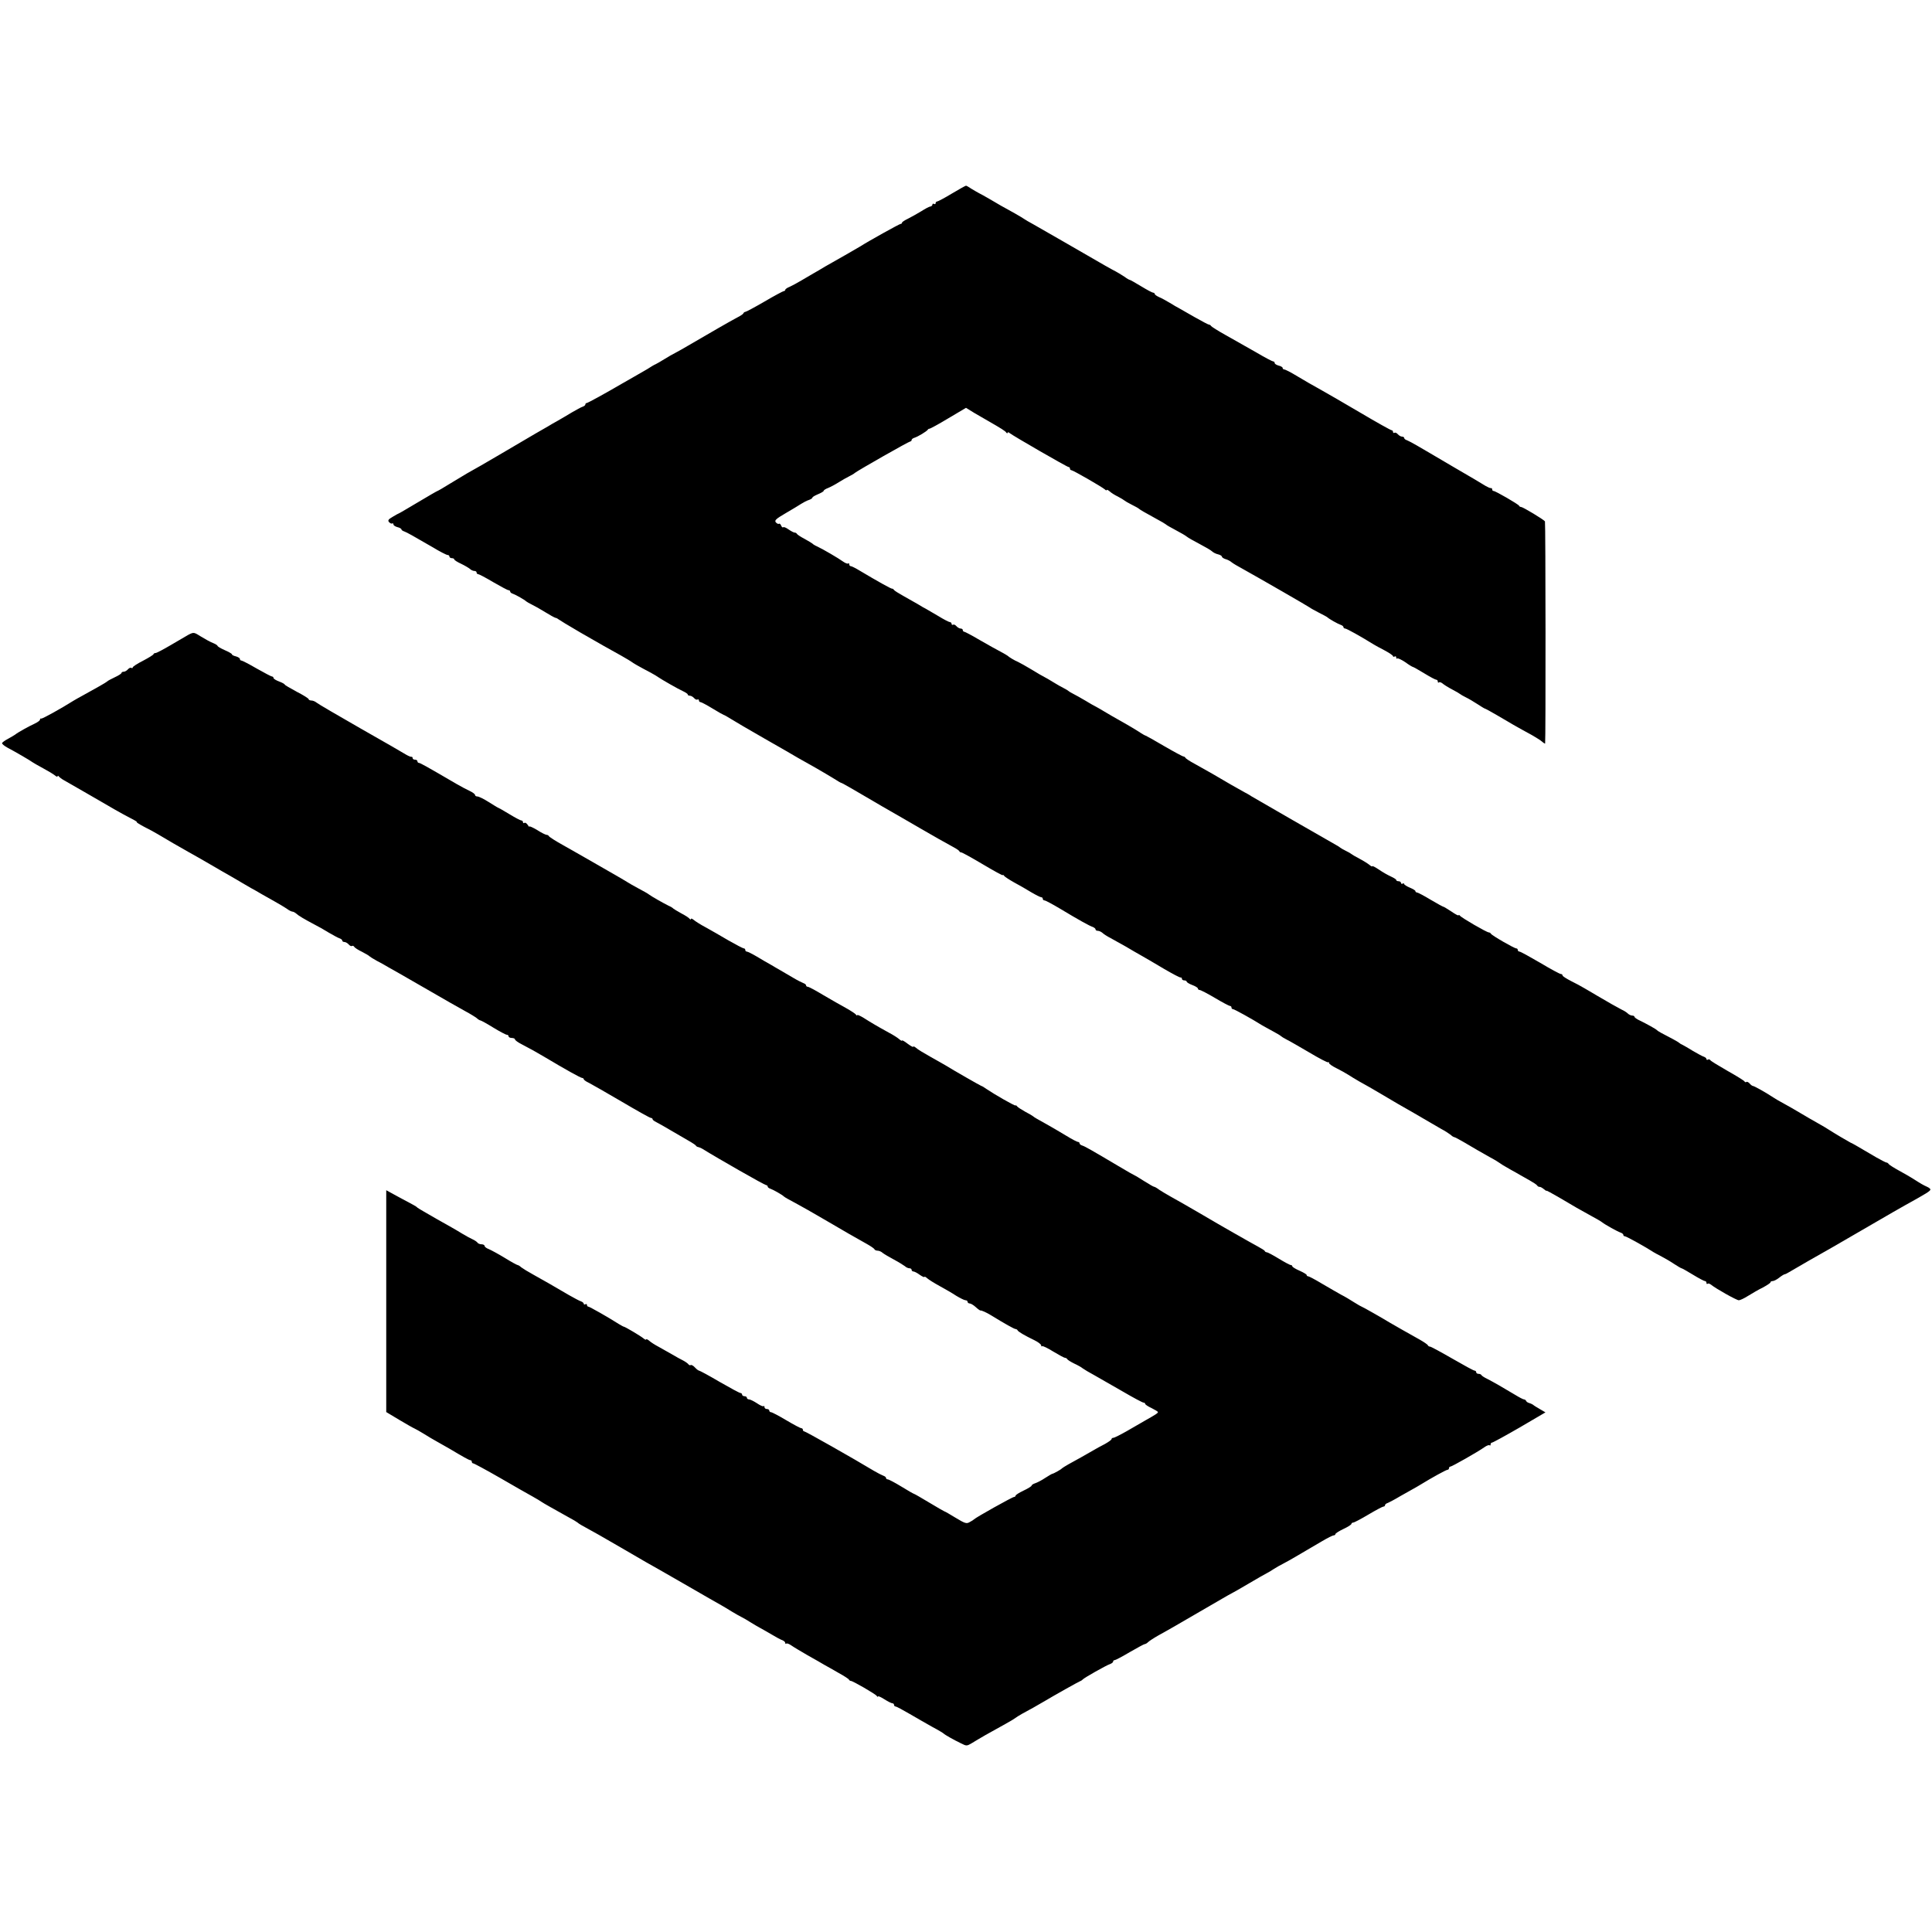
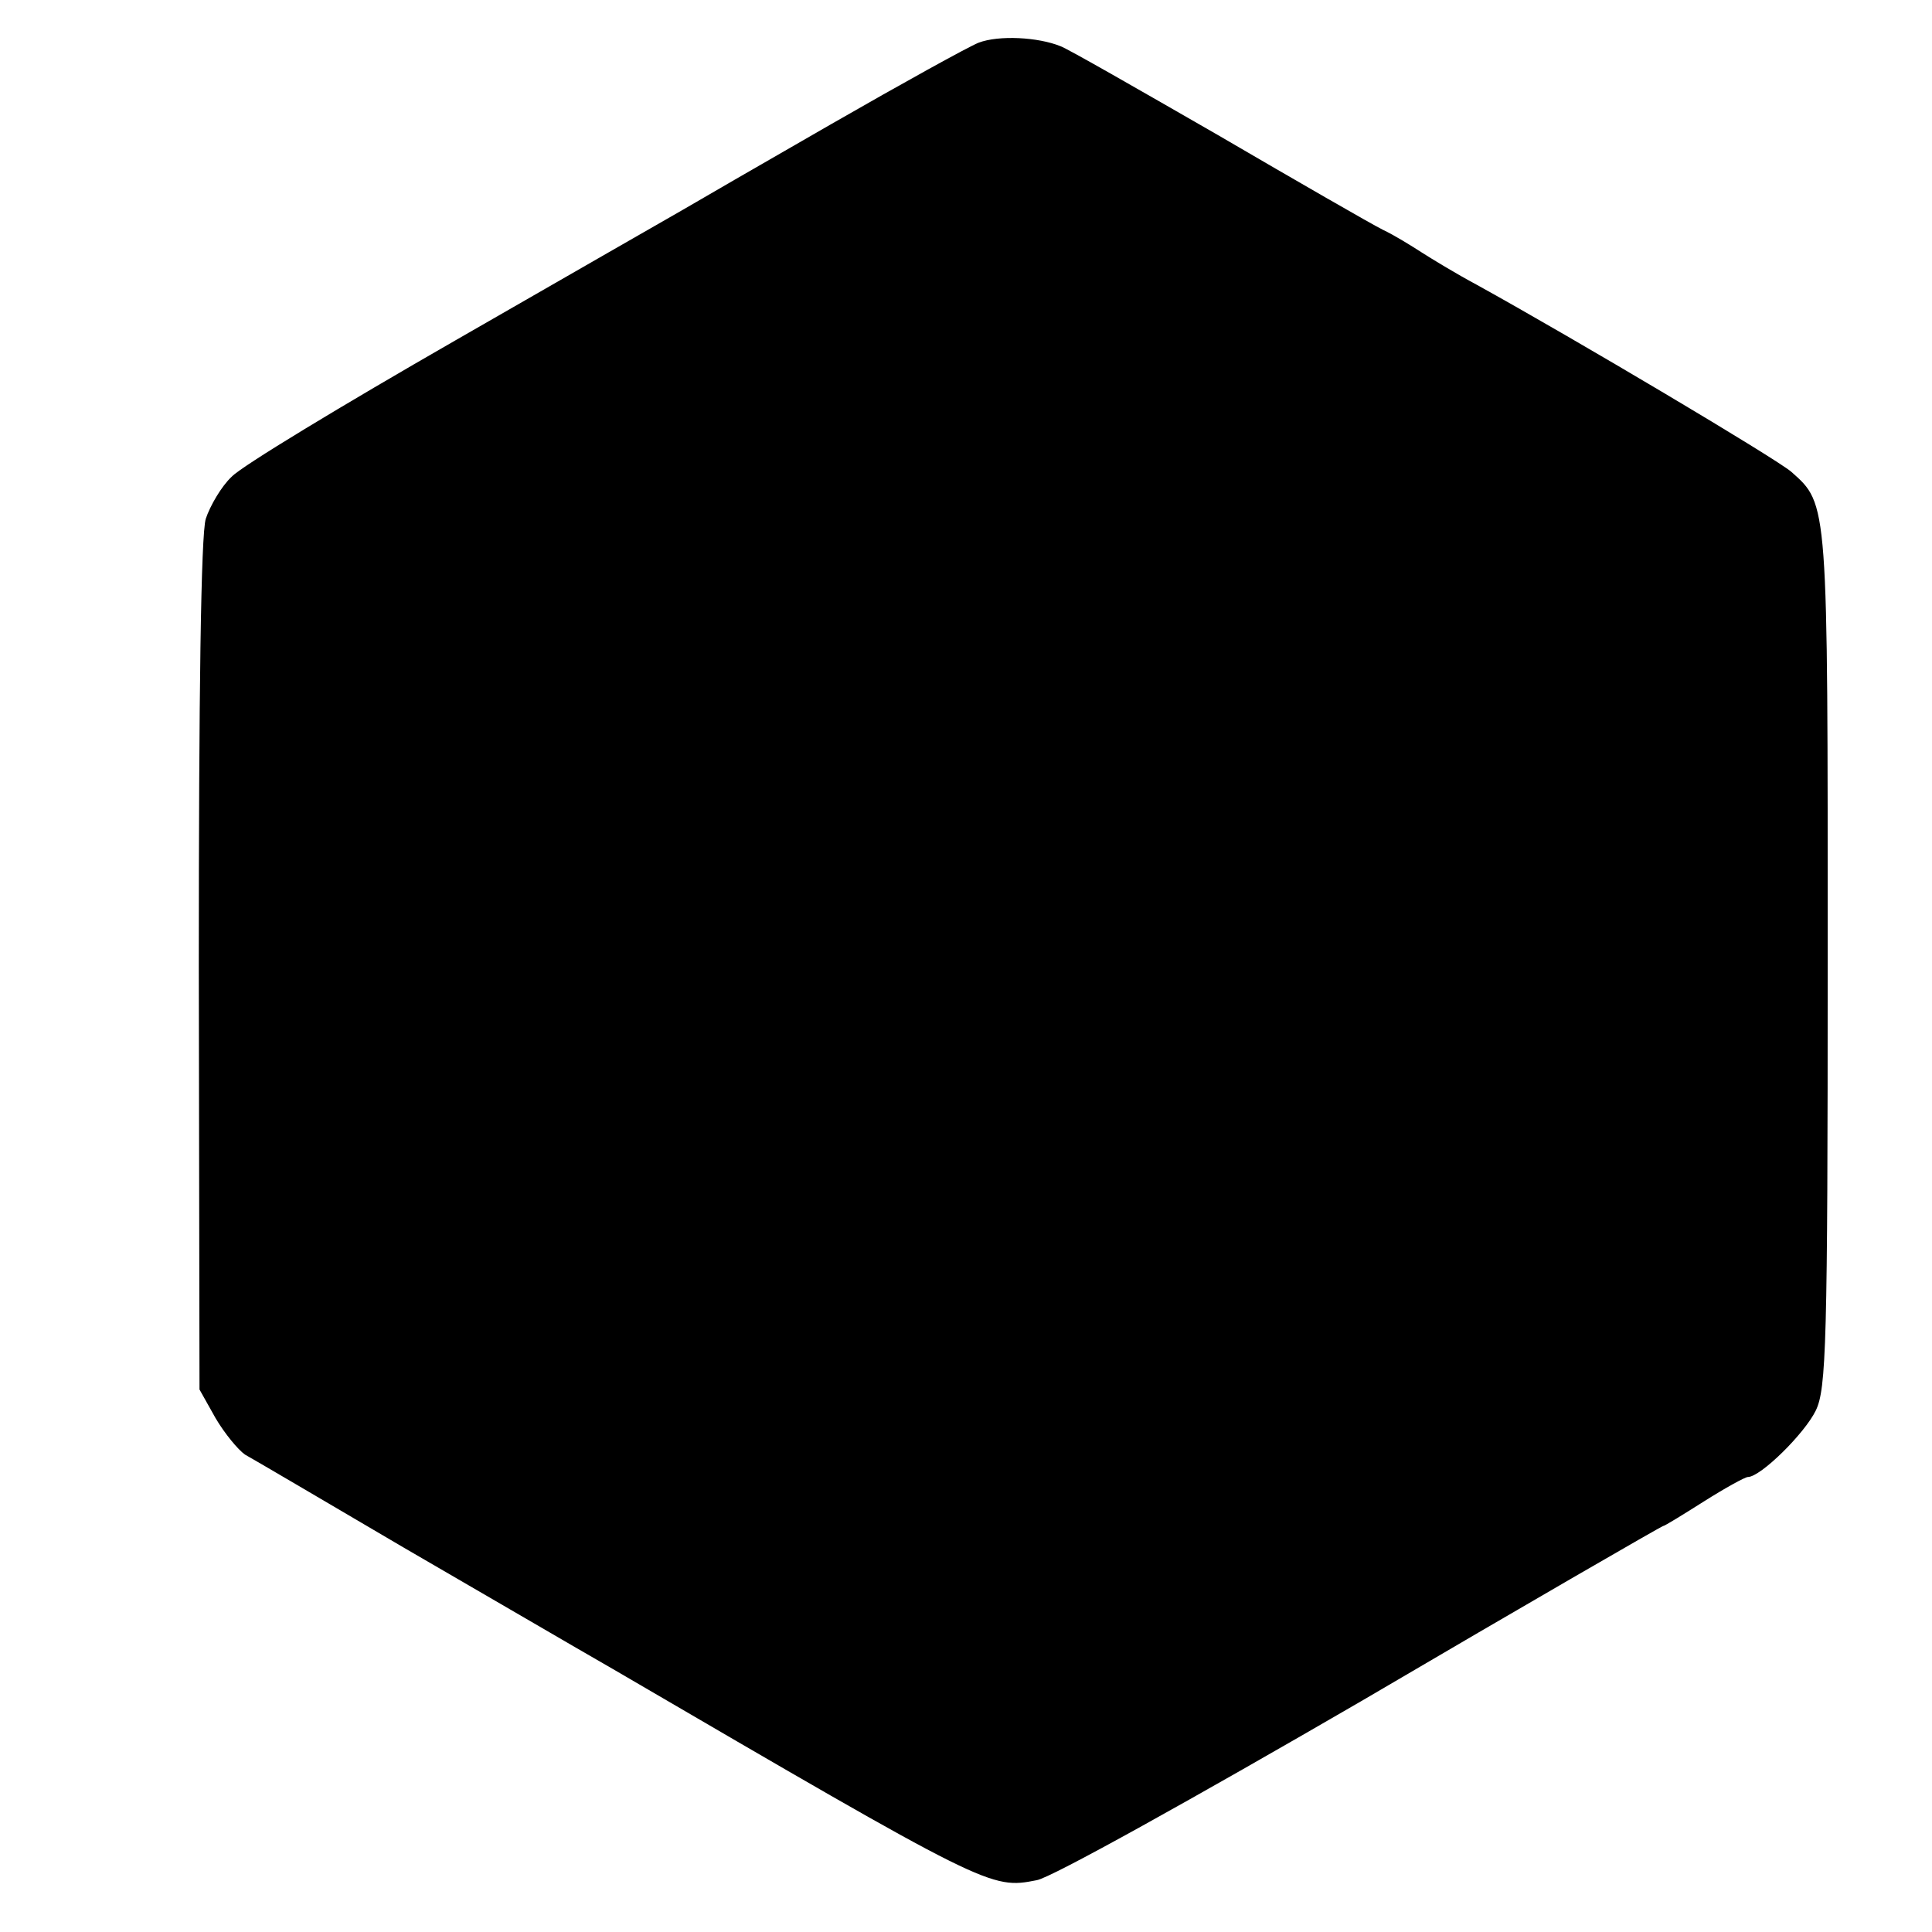
- <svg xmlns="http://www.w3.org/2000/svg" version="1.0" width="1208pt" height="1208pt" viewBox="0 0 1208 1208" preserveAspectRatio="xMidYMid meet">
-   <g transform="translate(0,1208) scale(0.1,-0.1)" fill="#000000" stroke="none">
-     <path d="M5952 10870 c-46 -28 -88 -50 -93 -50 -5 0 -9 -5 -9 -11 0 -5 -4 -7 -10 -4 -5 3 -10 1 -10 -4 0 -6 -6 -11 -12 -12 -7 0 -33 -14 -58 -30 -25 -15 -62 -36 -82 -46 -21 -10 -38 -21 -38 -25 0 -5 -4 -8 -9 -8 -7 0 -205 -110 -251 -140 -8 -5 -51 -30 -95 -55 -44 -25 -100 -57 -125 -71 -25 -15 -58 -35 -75 -44 -16 -9 -50 -29 -75 -44 -25 -15 -57 -32 -72 -39 -16 -6 -28 -15 -28 -19 0 -4 -4 -8 -9 -8 -4 0 -59 -29 -120 -65 -62 -36 -116 -65 -121 -65 -4 0 -10 -4 -12 -9 -1 -5 -20 -17 -40 -27 -33 -17 -177 -100 -307 -176 -25 -15 -59 -34 -76 -43 -16 -8 -48 -26 -70 -40 -22 -14 -47 -28 -55 -32 -8 -3 -32 -17 -53 -31 -22 -13 -60 -35 -85 -49 -26 -15 -60 -34 -77 -44 -101 -59 -210 -119 -217 -119 -4 0 -8 -4 -8 -9 0 -5 -8 -11 -17 -14 -10 -3 -40 -20 -68 -36 -27 -17 -68 -40 -90 -53 -22 -12 -48 -27 -57 -33 -9 -5 -45 -26 -80 -46 -35 -20 -135 -79 -223 -131 -88 -52 -167 -97 -175 -101 -17 -9 -22 -12 -133 -79 -43 -27 -80 -48 -82 -48 -2 0 -56 -31 -121 -70 -64 -38 -118 -70 -120 -70 -1 0 -19 -9 -38 -21 -28 -16 -33 -23 -23 -34 7 -7 15 -11 19 -8 5 2 8 0 8 -6 0 -6 11 -13 25 -17 14 -3 25 -10 25 -14 0 -4 8 -10 18 -13 18 -7 47 -23 178 -99 44 -27 86 -48 92 -48 7 0 12 -4 12 -10 0 -5 7 -10 15 -10 8 0 15 -3 15 -7 0 -5 19 -17 43 -28 23 -11 48 -26 55 -32 7 -7 20 -13 28 -13 8 0 14 -4 14 -10 0 -5 4 -10 10 -10 5 0 47 -22 94 -50 47 -27 89 -50 95 -50 6 0 11 -4 11 -9 0 -5 8 -11 18 -14 17 -6 72 -37 82 -47 3 -3 19 -12 35 -20 17 -8 54 -29 83 -47 29 -18 58 -34 65 -36 7 -1 14 -5 17 -8 3 -3 65 -41 139 -84 139 -80 155 -89 256 -145 33 -19 62 -36 65 -39 5 -5 39 -25 124 -70 17 -9 35 -20 40 -24 23 -16 126 -75 155 -88 17 -8 31 -17 31 -21 0 -5 6 -8 14 -8 7 0 19 -7 26 -15 7 -8 16 -12 21 -9 5 3 9 0 9 -5 0 -6 4 -11 10 -11 5 0 39 -18 75 -40 36 -22 68 -40 70 -40 3 0 22 -11 43 -24 20 -13 116 -69 212 -124 96 -55 191 -109 210 -121 19 -11 69 -39 110 -62 41 -24 93 -54 115 -68 22 -14 42 -26 45 -26 5 0 98 -54 210 -120 30 -18 72 -42 93 -54 53 -30 90 -52 192 -111 90 -52 139 -80 205 -116 19 -10 37 -22 38 -26 2 -5 8 -8 13 -8 5 0 65 -33 134 -74 69 -41 125 -72 125 -68 0 4 4 2 8 -4 4 -6 32 -24 62 -41 30 -16 79 -44 108 -62 29 -17 57 -31 62 -31 6 0 10 -4 10 -10 0 -5 5 -10 11 -10 6 0 49 -23 96 -51 113 -68 184 -108 206 -115 9 -4 17 -10 17 -15 0 -5 6 -9 14 -9 8 0 21 -6 28 -12 7 -7 31 -23 53 -34 22 -12 65 -36 95 -53 30 -18 75 -44 100 -58 25 -14 88 -51 140 -82 52 -30 98 -55 103 -53 4 1 7 -3 7 -8 0 -6 7 -10 15 -10 8 0 15 -4 15 -8 0 -4 16 -14 35 -21 19 -7 35 -17 35 -22 0 -5 5 -9 11 -9 6 0 49 -22 96 -50 47 -28 89 -50 94 -50 5 0 9 -4 9 -10 0 -5 4 -10 10 -10 8 0 120 -62 180 -100 8 -5 38 -21 65 -36 28 -15 52 -29 55 -33 3 -3 19 -13 35 -21 17 -8 80 -45 142 -81 62 -37 114 -64 117 -61 4 3 6 1 6 -5 0 -5 21 -20 48 -33 26 -13 58 -31 72 -40 14 -9 46 -29 71 -43 25 -13 94 -53 153 -88 59 -35 123 -73 144 -84 20 -11 66 -38 102 -59 36 -21 85 -50 110 -64 25 -13 52 -31 61 -38 8 -8 18 -14 22 -14 3 0 30 -14 59 -31 63 -38 108 -63 168 -97 25 -13 52 -30 60 -36 8 -6 26 -17 39 -24 13 -8 40 -23 60 -34 20 -12 56 -32 81 -46 25 -14 48 -29 51 -34 3 -6 10 -9 15 -9 5 1 17 -6 27 -14 9 -8 17 -13 17 -10 0 2 35 -17 78 -42 96 -57 132 -78 202 -116 30 -16 61 -34 68 -40 19 -15 95 -57 115 -64 9 -3 17 -9 17 -14 0 -5 4 -9 10 -9 8 0 130 -67 180 -100 8 -5 31 -17 50 -27 19 -10 54 -30 76 -45 23 -15 45 -28 48 -28 3 0 35 -18 71 -40 36 -22 70 -40 75 -40 6 0 10 -5 10 -12 0 -6 3 -8 7 -5 3 4 13 1 22 -6 29 -24 159 -97 173 -97 8 0 34 12 59 28 24 15 65 39 92 52 26 14 47 28 47 32 0 5 6 8 14 8 7 0 25 9 39 20 15 12 30 21 34 22 4 0 17 6 28 13 21 13 214 124 277 159 31 18 150 87 376 218 26 15 58 33 72 41 139 77 160 90 160 100 0 4 -10 12 -22 17 -22 10 -35 17 -88 51 -14 9 -52 31 -85 49 -33 18 -63 37 -66 42 -3 5 -9 9 -13 9 -3 -1 -31 14 -62 31 -116 68 -149 88 -164 94 -14 7 -92 53 -136 81 -10 7 -39 24 -64 38 -45 25 -56 32 -165 96 -33 19 -67 38 -75 42 -8 4 -27 15 -42 25 -47 31 -120 72 -128 72 -4 0 -13 7 -20 15 -7 8 -16 13 -20 10 -5 -3 -10 -2 -12 3 -1 4 -49 34 -106 66 -56 32 -105 62 -108 67 -3 5 -10 7 -15 4 -5 -4 -9 -2 -9 3 0 5 -8 12 -17 15 -10 3 -40 20 -68 36 -27 17 -57 34 -65 38 -8 3 -17 9 -20 12 -3 3 -21 14 -40 24 -68 35 -95 50 -100 56 -6 7 -62 38 -107 60 -18 8 -33 19 -33 23 0 4 -6 8 -14 8 -8 0 -21 6 -28 13 -7 7 -24 18 -38 24 -29 15 -84 46 -155 88 -28 16 -63 38 -80 47 -16 10 -54 30 -82 44 -29 15 -53 30 -53 35 0 5 -5 9 -11 9 -6 0 -64 31 -129 70 -65 38 -123 70 -129 70 -6 0 -11 5 -11 10 0 6 -4 10 -9 10 -13 0 -155 82 -159 92 -2 4 -8 8 -13 8 -13 0 -172 92 -181 105 -4 5 -8 6 -8 2 0 -4 -20 6 -44 23 -25 16 -47 30 -50 30 -3 0 -40 20 -82 45 -41 25 -80 45 -85 45 -5 0 -9 4 -9 8 0 5 -16 14 -35 22 -19 8 -35 18 -35 22 0 5 -4 6 -10 3 -5 -3 -10 -1 -10 4 0 6 -7 11 -15 11 -8 0 -15 3 -15 8 0 4 -15 13 -32 21 -18 8 -52 27 -75 43 -24 16 -43 26 -43 22 0 -4 -8 0 -17 8 -10 8 -38 26 -63 39 -25 13 -47 26 -50 29 -3 3 -18 12 -35 20 -16 8 -32 17 -35 20 -3 3 -14 10 -25 16 -43 24 -502 288 -530 305 -16 11 -37 22 -45 26 -8 4 -46 26 -85 48 -84 50 -151 88 -225 129 -30 16 -56 33 -58 38 -2 4 -8 8 -12 8 -5 0 -59 29 -121 65 -61 36 -113 65 -115 65 -3 0 -23 11 -45 26 -22 14 -56 34 -75 45 -78 44 -111 63 -139 80 -16 10 -39 23 -50 29 -11 5 -42 23 -70 40 -27 16 -61 35 -75 42 -14 7 -27 15 -30 18 -3 3 -16 11 -30 18 -14 7 -43 23 -65 37 -22 14 -47 28 -55 32 -8 4 -44 24 -79 46 -35 21 -74 43 -85 48 -22 9 -57 30 -66 39 -3 3 -23 14 -45 26 -22 11 -80 44 -129 72 -49 29 -93 52 -97 52 -5 0 -9 5 -9 10 0 6 -6 10 -14 10 -7 0 -19 7 -26 15 -7 8 -16 12 -21 9 -5 -3 -9 0 -9 5 0 6 -5 11 -10 11 -6 0 -39 17 -73 38 -35 21 -70 41 -77 45 -8 4 -32 17 -52 30 -21 12 -61 35 -90 51 -29 16 -56 33 -59 38 -3 5 -8 8 -10 7 -4 -3 -98 50 -202 112 -26 16 -52 29 -57 29 -6 0 -10 5 -10 12 0 6 -3 8 -6 5 -4 -4 -19 2 -33 12 -29 21 -123 76 -161 94 -14 6 -27 14 -30 18 -3 3 -25 16 -50 30 -25 13 -46 27 -48 32 -2 4 -8 7 -14 7 -5 0 -22 9 -38 20 -15 11 -30 17 -33 13 -4 -3 -9 2 -13 11 -3 9 -10 14 -14 11 -4 -3 -13 2 -19 9 -10 12 1 22 61 57 40 23 84 50 98 59 14 9 35 20 48 24 12 4 22 11 22 15 0 4 16 13 35 21 19 8 35 17 35 21 0 4 12 12 28 18 15 6 45 22 67 36 22 14 51 30 65 37 14 7 30 16 35 21 20 16 338 197 347 197 4 0 8 4 8 9 0 5 8 11 18 14 22 7 75 39 83 50 3 5 8 7 10 6 2 -1 55 27 116 64 l113 67 52 -32 c29 -17 67 -39 83 -48 87 -50 111 -65 117 -75 4 -5 8 -6 8 -1 0 5 6 4 13 -2 21 -17 359 -212 368 -212 5 0 9 -4 9 -10 0 -5 4 -10 9 -10 10 0 189 -103 209 -120 6 -6 12 -8 12 -4 0 4 8 0 18 -8 9 -9 33 -24 52 -33 19 -10 37 -21 40 -24 3 -3 23 -15 45 -26 22 -11 42 -22 45 -25 6 -6 40 -26 110 -64 30 -16 57 -32 60 -35 3 -4 30 -19 60 -35 30 -16 62 -34 70 -41 8 -7 44 -27 80 -46 36 -19 71 -39 78 -46 7 -7 24 -16 38 -19 13 -3 24 -10 24 -14 0 -5 10 -12 23 -16 12 -3 29 -12 37 -19 8 -7 40 -26 70 -42 99 -55 415 -237 420 -242 3 -3 28 -17 55 -31 28 -14 52 -27 55 -30 10 -10 65 -41 83 -47 9 -3 17 -9 17 -14 0 -5 5 -9 11 -9 9 0 102 -52 179 -100 8 -5 39 -22 68 -37 28 -15 52 -31 52 -36 0 -4 5 -5 10 -2 6 3 10 1 10 -6 0 -7 3 -10 6 -6 4 3 26 -7 50 -23 23 -17 45 -30 48 -30 3 0 35 -18 71 -40 36 -22 70 -40 75 -40 6 0 10 -5 10 -12 0 -6 3 -8 7 -5 3 4 13 1 22 -6 9 -8 36 -25 61 -38 25 -13 47 -26 50 -29 3 -3 19 -12 35 -20 17 -8 49 -27 72 -42 23 -15 44 -28 46 -28 3 0 38 -19 79 -43 72 -43 122 -72 216 -123 26 -15 55 -33 65 -42 9 -8 18 -13 18 -11 4 14 3 1382 -1 1389 -7 11 -138 90 -149 90 -5 0 -11 3 -13 8 -4 9 -147 92 -159 92 -5 0 -9 4 -9 10 0 5 -3 9 -7 8 -5 -1 -19 5 -33 13 -14 9 -106 64 -205 121 -99 58 -200 118 -225 132 -25 15 -53 29 -62 33 -10 3 -18 9 -18 14 0 5 -6 9 -14 9 -7 0 -19 7 -26 15 -7 8 -16 12 -21 9 -5 -3 -9 0 -9 5 0 6 -4 11 -9 11 -5 0 -93 49 -196 110 -102 60 -209 122 -238 138 -65 36 -108 61 -175 101 -29 17 -57 31 -62 31 -6 0 -10 4 -10 9 0 5 -11 12 -25 15 -14 4 -25 11 -25 16 0 6 -4 10 -9 10 -5 0 -53 25 -107 57 -55 31 -139 79 -189 107 -49 27 -91 54 -93 58 -2 4 -7 8 -12 8 -5 0 -46 22 -92 48 -46 26 -90 51 -98 56 -8 4 -33 18 -55 32 -22 13 -52 30 -67 36 -16 7 -28 16 -28 20 0 4 -4 8 -10 8 -5 0 -39 18 -75 40 -36 22 -68 40 -71 40 -3 0 -18 8 -32 19 -15 10 -49 31 -77 45 -27 15 -65 36 -83 47 -71 41 -369 213 -412 237 -25 13 -49 28 -55 32 -5 4 -32 20 -60 36 -74 40 -104 58 -160 91 -27 16 -57 32 -65 36 -8 4 -28 16 -45 26 -16 11 -32 20 -35 20 -3 0 -43 -22 -88 -49z" />
-     <path d="M1178 8111 c-18 -10 -69 -40 -113 -66 -44 -26 -86 -48 -92 -48 -7 0 -13 -4 -13 -7 0 -4 -29 -22 -65 -41 -36 -18 -65 -37 -65 -42 0 -4 -4 -6 -9 -3 -5 3 -14 -1 -21 -9 -7 -8 -19 -15 -26 -15 -8 0 -14 -3 -14 -7 0 -5 -19 -17 -43 -28 -23 -11 -44 -22 -47 -26 -4 -5 -73 -44 -155 -89 -16 -8 -41 -23 -55 -31 -76 -48 -195 -114 -202 -112 -4 2 -8 -1 -8 -7 0 -5 -15 -16 -32 -24 -35 -16 -106 -55 -123 -69 -5 -4 -26 -16 -44 -26 -19 -10 -36 -22 -38 -27 -2 -5 14 -18 34 -29 46 -24 144 -81 158 -92 6 -4 35 -21 65 -37 30 -16 63 -36 73 -44 9 -8 17 -11 17 -6 0 5 4 5 8 -1 4 -5 18 -16 31 -23 53 -30 93 -53 129 -74 20 -12 61 -35 90 -52 30 -17 75 -43 100 -58 26 -15 70 -39 97 -53 28 -14 46 -25 40 -25 -5 0 15 -13 45 -29 30 -15 69 -36 87 -47 51 -31 145 -85 193 -112 25 -14 86 -48 135 -77 50 -29 108 -63 130 -75 22 -13 54 -31 70 -41 17 -10 41 -24 55 -32 14 -7 43 -24 65 -37 22 -12 60 -34 85 -48 25 -14 57 -33 72 -43 14 -11 31 -19 36 -19 6 0 17 -6 24 -12 15 -14 49 -34 113 -68 22 -11 63 -34 90 -51 28 -16 58 -33 68 -36 9 -3 17 -9 17 -14 0 -5 6 -9 14 -9 7 0 19 -7 26 -15 7 -8 16 -13 20 -10 5 3 11 1 15 -5 3 -6 25 -20 48 -31 23 -12 44 -24 47 -28 3 -3 23 -16 45 -28 22 -11 54 -29 72 -40 18 -10 103 -58 189 -108 86 -49 176 -101 198 -114 23 -13 66 -37 96 -54 30 -16 62 -36 71 -43 8 -8 19 -14 22 -14 4 0 41 -20 81 -45 41 -25 79 -45 85 -45 6 0 11 -4 11 -10 0 -5 9 -10 20 -10 11 0 20 -4 20 -9 0 -5 19 -19 43 -31 52 -27 90 -48 142 -79 127 -76 226 -131 235 -131 5 0 10 -4 10 -8 0 -4 15 -15 33 -23 17 -9 109 -61 204 -117 95 -56 177 -102 183 -102 5 0 10 -3 10 -7 0 -5 10 -13 23 -19 12 -6 60 -33 107 -61 47 -27 96 -56 110 -64 14 -8 28 -18 31 -22 3 -5 10 -9 15 -9 5 -1 18 -6 29 -13 88 -55 386 -225 395 -225 5 0 10 -4 10 -9 0 -5 8 -11 18 -14 17 -6 72 -37 82 -47 3 -3 14 -10 25 -16 100 -54 156 -86 255 -144 113 -66 150 -88 240 -138 25 -14 47 -29 48 -34 2 -4 11 -8 20 -8 8 0 23 -6 31 -14 9 -7 41 -26 71 -42 30 -16 60 -35 68 -41 7 -7 20 -13 28 -13 8 0 14 -4 14 -10 0 -5 5 -10 11 -10 6 0 24 -9 40 -21 16 -11 29 -17 29 -13 0 4 8 0 18 -9 9 -8 44 -30 77 -48 33 -18 80 -45 104 -61 25 -15 51 -28 58 -28 7 0 13 -4 13 -10 0 -5 6 -10 13 -10 7 0 24 -10 37 -22 14 -13 27 -22 30 -22 6 2 37 -12 65 -29 88 -54 147 -87 155 -87 4 0 10 -3 12 -7 3 -9 42 -32 106 -63 23 -11 42 -26 42 -32 0 -6 3 -9 6 -5 3 3 35 -12 70 -34 35 -21 68 -39 73 -39 5 0 11 -3 13 -7 2 -5 21 -17 43 -28 22 -10 47 -24 55 -31 8 -6 41 -26 73 -43 32 -18 112 -64 178 -102 65 -38 123 -69 129 -69 5 0 10 -3 10 -7 0 -5 18 -17 40 -27 22 -11 40 -22 40 -25 0 -7 -13 -15 -80 -53 -25 -14 -77 -44 -116 -67 -39 -22 -76 -41 -83 -41 -6 0 -11 -4 -11 -8 0 -5 -19 -18 -42 -31 -24 -12 -56 -30 -73 -40 -39 -23 -111 -63 -155 -87 -19 -11 -37 -22 -40 -25 -5 -7 -52 -33 -60 -34 -3 0 -23 -12 -45 -26 -22 -15 -50 -29 -62 -33 -13 -4 -23 -11 -23 -15 0 -4 -22 -18 -50 -31 -27 -13 -50 -27 -50 -32 0 -4 -5 -8 -10 -8 -10 0 -239 -128 -250 -140 -3 -3 -15 -11 -27 -17 -20 -12 -30 -8 -88 27 -36 22 -67 40 -70 40 -2 0 -45 25 -95 55 -50 30 -93 55 -96 55 -2 0 -38 20 -78 45 -41 25 -79 45 -85 45 -6 0 -11 4 -11 9 0 5 -8 11 -17 14 -10 4 -36 17 -58 30 -131 79 -428 247 -436 247 -5 0 -9 5 -9 10 0 6 -4 10 -10 10 -5 0 -47 22 -94 50 -47 28 -89 50 -95 50 -6 0 -11 5 -11 10 0 6 -7 10 -15 10 -8 0 -15 5 -15 12 0 6 -3 9 -6 6 -3 -4 -22 5 -41 18 -20 13 -42 24 -49 24 -8 0 -14 5 -14 10 0 6 -7 10 -15 10 -8 0 -15 5 -15 10 0 6 -5 10 -10 10 -6 0 -65 32 -131 70 -66 39 -124 70 -128 70 -4 0 -16 9 -26 20 -10 11 -21 17 -26 15 -4 -3 -10 -1 -14 4 -3 5 -18 16 -33 24 -15 7 -45 24 -67 37 -22 12 -60 34 -85 48 -25 13 -53 31 -62 40 -10 8 -18 11 -18 7 0 -4 -8 -1 -17 7 -18 15 -114 72 -123 73 -3 0 -16 8 -30 16 -69 44 -184 109 -191 109 -5 0 -9 5 -9 11 0 5 -4 7 -10 4 -5 -3 -10 -2 -10 3 0 5 -8 12 -17 15 -10 3 -43 21 -75 39 -100 59 -162 94 -223 128 -33 18 -67 39 -76 46 -8 8 -19 14 -22 14 -4 0 -41 20 -81 45 -41 25 -86 49 -100 55 -14 5 -26 14 -26 20 0 5 -9 10 -19 10 -11 0 -23 5 -26 11 -4 5 -17 14 -28 19 -12 5 -43 22 -68 37 -25 16 -97 57 -160 92 -63 36 -116 67 -119 70 -3 4 -14 11 -25 17 -11 6 -54 29 -95 51 l-75 41 0 -693 0 -694 80 -48 c44 -26 87 -51 97 -55 9 -4 35 -19 58 -33 23 -15 63 -38 88 -52 26 -15 59 -33 74 -42 82 -49 121 -71 129 -71 5 0 9 -4 9 -10 0 -5 4 -10 9 -10 5 0 81 -41 168 -91 87 -50 178 -103 203 -116 25 -14 50 -29 55 -33 11 -8 79 -46 165 -94 30 -16 57 -32 60 -35 3 -3 14 -11 25 -17 70 -38 135 -75 245 -139 69 -40 141 -82 160 -93 19 -10 127 -72 240 -137 113 -65 216 -125 230 -132 14 -8 43 -25 65 -39 22 -13 49 -29 60 -34 11 -5 38 -21 60 -35 22 -14 49 -29 60 -35 11 -6 43 -24 70 -40 28 -17 58 -33 68 -36 9 -4 17 -11 17 -17 0 -6 3 -7 6 -4 4 4 19 -2 33 -12 14 -10 60 -37 101 -61 41 -23 89 -50 105 -60 17 -9 57 -32 90 -51 33 -18 62 -37 63 -41 2 -4 7 -8 12 -8 12 0 154 -82 162 -94 4 -6 8 -8 8 -3 0 4 18 -4 40 -18 22 -14 44 -25 50 -25 5 0 10 -4 10 -10 0 -5 4 -10 10 -10 5 0 44 -21 87 -46 43 -25 107 -62 143 -82 36 -19 67 -38 70 -41 6 -7 62 -39 110 -62 33 -17 36 -16 65 1 61 37 102 61 210 120 33 18 62 36 65 39 3 3 21 14 40 25 45 24 102 56 144 81 55 33 210 120 221 124 6 2 12 7 15 10 8 10 148 89 170 96 11 4 20 11 20 16 0 5 4 9 10 9 5 0 47 22 94 50 47 27 89 50 93 50 5 0 14 5 21 12 7 7 36 26 66 43 30 16 78 44 108 61 74 43 245 142 293 170 22 13 47 27 55 31 8 4 58 32 110 63 52 31 102 59 110 63 8 4 29 16 45 27 17 11 44 26 60 34 17 9 50 27 75 42 25 15 59 35 75 44 17 10 58 34 92 54 34 20 66 36 72 36 6 0 11 4 11 8 0 5 23 19 50 32 28 13 50 27 50 32 0 4 5 8 11 8 6 0 48 22 95 50 47 28 89 50 94 50 6 0 10 4 10 9 0 5 8 11 18 14 9 4 44 22 77 42 33 19 69 39 80 45 11 6 34 19 50 29 65 40 157 91 166 91 5 0 9 5 9 10 0 6 4 10 9 10 9 0 173 93 212 121 14 10 29 16 33 12 3 -3 6 -1 6 5 0 7 4 12 9 12 5 0 82 42 172 94 l162 95 -34 20 c-19 11 -39 23 -44 28 -6 4 -17 9 -25 11 -8 2 -16 8 -18 13 -2 5 -8 9 -13 9 -5 0 -30 13 -56 29 -78 47 -136 80 -173 99 -19 9 -36 20 -38 25 -2 4 -10 7 -18 7 -8 0 -14 5 -14 10 0 6 -5 10 -10 10 -6 0 -68 34 -139 75 -71 41 -134 75 -139 75 -6 0 -12 4 -14 8 -1 5 -25 21 -53 37 -58 32 -163 92 -185 105 -39 24 -172 100 -176 100 -2 0 -23 12 -47 27 -23 15 -60 37 -82 48 -22 12 -75 43 -118 68 -43 26 -83 47 -88 47 -5 0 -9 3 -9 8 0 4 -20 16 -45 27 -25 11 -45 23 -45 28 0 4 -4 7 -9 7 -5 0 -39 18 -75 40 -36 22 -70 40 -75 40 -5 0 -11 3 -13 8 -1 4 -21 16 -43 28 -36 19 -269 152 -305 174 -8 5 -37 22 -65 38 -27 16 -68 39 -90 52 -22 12 -60 34 -85 48 -25 14 -57 33 -72 43 -14 11 -29 19 -33 19 -3 0 -31 16 -61 35 -30 19 -56 35 -58 35 -2 0 -51 28 -108 62 -162 96 -202 119 -220 125 -10 3 -18 9 -18 14 0 5 -4 9 -10 9 -5 0 -38 17 -72 38 -35 21 -84 50 -109 64 -83 46 -94 53 -99 58 -3 3 -25 16 -50 29 -25 14 -48 29 -51 34 -3 5 -8 7 -10 5 -5 -3 -131 69 -181 103 -15 11 -29 19 -32 19 -3 0 -178 100 -226 130 -8 5 -49 28 -90 51 -41 23 -83 48 -92 57 -10 8 -18 12 -18 7 0 -4 -16 5 -35 19 -19 15 -35 24 -35 20 0 -4 -8 0 -17 8 -10 9 -38 27 -63 40 -82 45 -118 67 -159 93 -23 14 -41 22 -41 18 0 -5 -4 -3 -8 3 -4 6 -32 24 -62 41 -30 16 -94 53 -142 81 -48 29 -91 52 -97 52 -6 0 -11 4 -11 9 0 5 -8 11 -17 14 -10 4 -38 18 -63 33 -25 15 -60 35 -77 45 -18 11 -48 27 -65 38 -18 10 -57 32 -86 50 -29 17 -57 31 -62 31 -6 0 -10 5 -10 10 0 6 -4 10 -9 10 -5 0 -49 23 -98 51 -48 29 -113 65 -143 82 -30 16 -63 37 -72 45 -10 8 -18 11 -18 6 0 -5 -4 -4 -8 1 -4 6 -27 21 -52 34 -25 14 -47 27 -50 30 -3 4 -16 12 -30 18 -36 18 -108 59 -122 70 -7 6 -38 23 -68 39 -30 16 -59 33 -65 37 -5 4 -62 37 -125 73 -63 36 -133 76 -155 89 -22 12 -78 44 -125 71 -47 26 -86 51 -88 56 -2 4 -8 8 -14 8 -6 0 -33 13 -59 30 -27 16 -49 26 -49 22 0 -4 -5 1 -11 11 -6 9 -14 15 -20 12 -5 -4 -9 -1 -9 4 0 6 -5 11 -10 11 -6 0 -40 18 -76 40 -36 22 -68 40 -70 40 -2 0 -28 16 -58 35 -30 19 -62 35 -71 35 -8 0 -15 4 -15 10 0 5 -15 16 -32 24 -18 8 -55 28 -83 44 -190 111 -228 132 -236 132 -5 0 -9 5 -9 10 0 6 -7 10 -15 10 -8 0 -15 4 -15 10 0 5 -3 9 -7 8 -5 -1 -19 5 -33 13 -14 9 -142 83 -285 164 -143 82 -267 154 -276 162 -8 7 -23 13 -32 13 -9 0 -17 4 -17 8 0 5 -34 26 -75 47 -41 22 -75 42 -75 45 0 3 -16 12 -35 19 -19 7 -35 17 -35 22 0 5 -4 9 -9 9 -5 0 -48 23 -96 50 -48 28 -91 50 -96 50 -5 0 -9 4 -9 10 0 5 -11 12 -25 16 -14 3 -25 9 -25 13 0 4 -20 15 -45 26 -25 11 -45 23 -45 27 0 3 -12 11 -27 17 -16 6 -49 24 -75 40 -46 29 -46 29 -80 12z" />
+ <svg xmlns="http://www.w3.org/2000/svg" version="1.0" width="276pt" height="276pt" viewBox="0 0 276 276" preserveAspectRatio="xMidYMid meet">
+   <g transform="translate(0,276) scale(0.1,-0.1)" fill="#000000" stroke="none">
+     <path d="M1398 2699 c-15 -6 -109 -58 -210 -116 -101 -58 -196 -113 -213 -123 -16 -9 -162 -93 -324 -186 -162 -93 -306 -180 -320 -195 -15 -14 -31 -42 -37 -60 -7 -22 -10 -253 -10 -639 l1 -605 23 -41 c13 -22 32 -45 42 -52 11 -6 113 -66 227 -133 114 -66 249 -145 298 -173 538 -314 540 -315 606 -302 20 3 228 119 464 256 235 138 429 250 431 250 2 0 28 16 58 35 30 19 59 35 63 35 18 0 81 62 97 95 15 31 17 95 17 644 0 656 1 650 -52 697 -22 19 -308 189 -449 267 -30 16 -66 38 -80 47 -14 9 -38 24 -55 32 -16 8 -122 69 -235 135 -113 65 -214 123 -225 127 -32 13 -88 16 -117 5z" />
  </g>
</svg>
